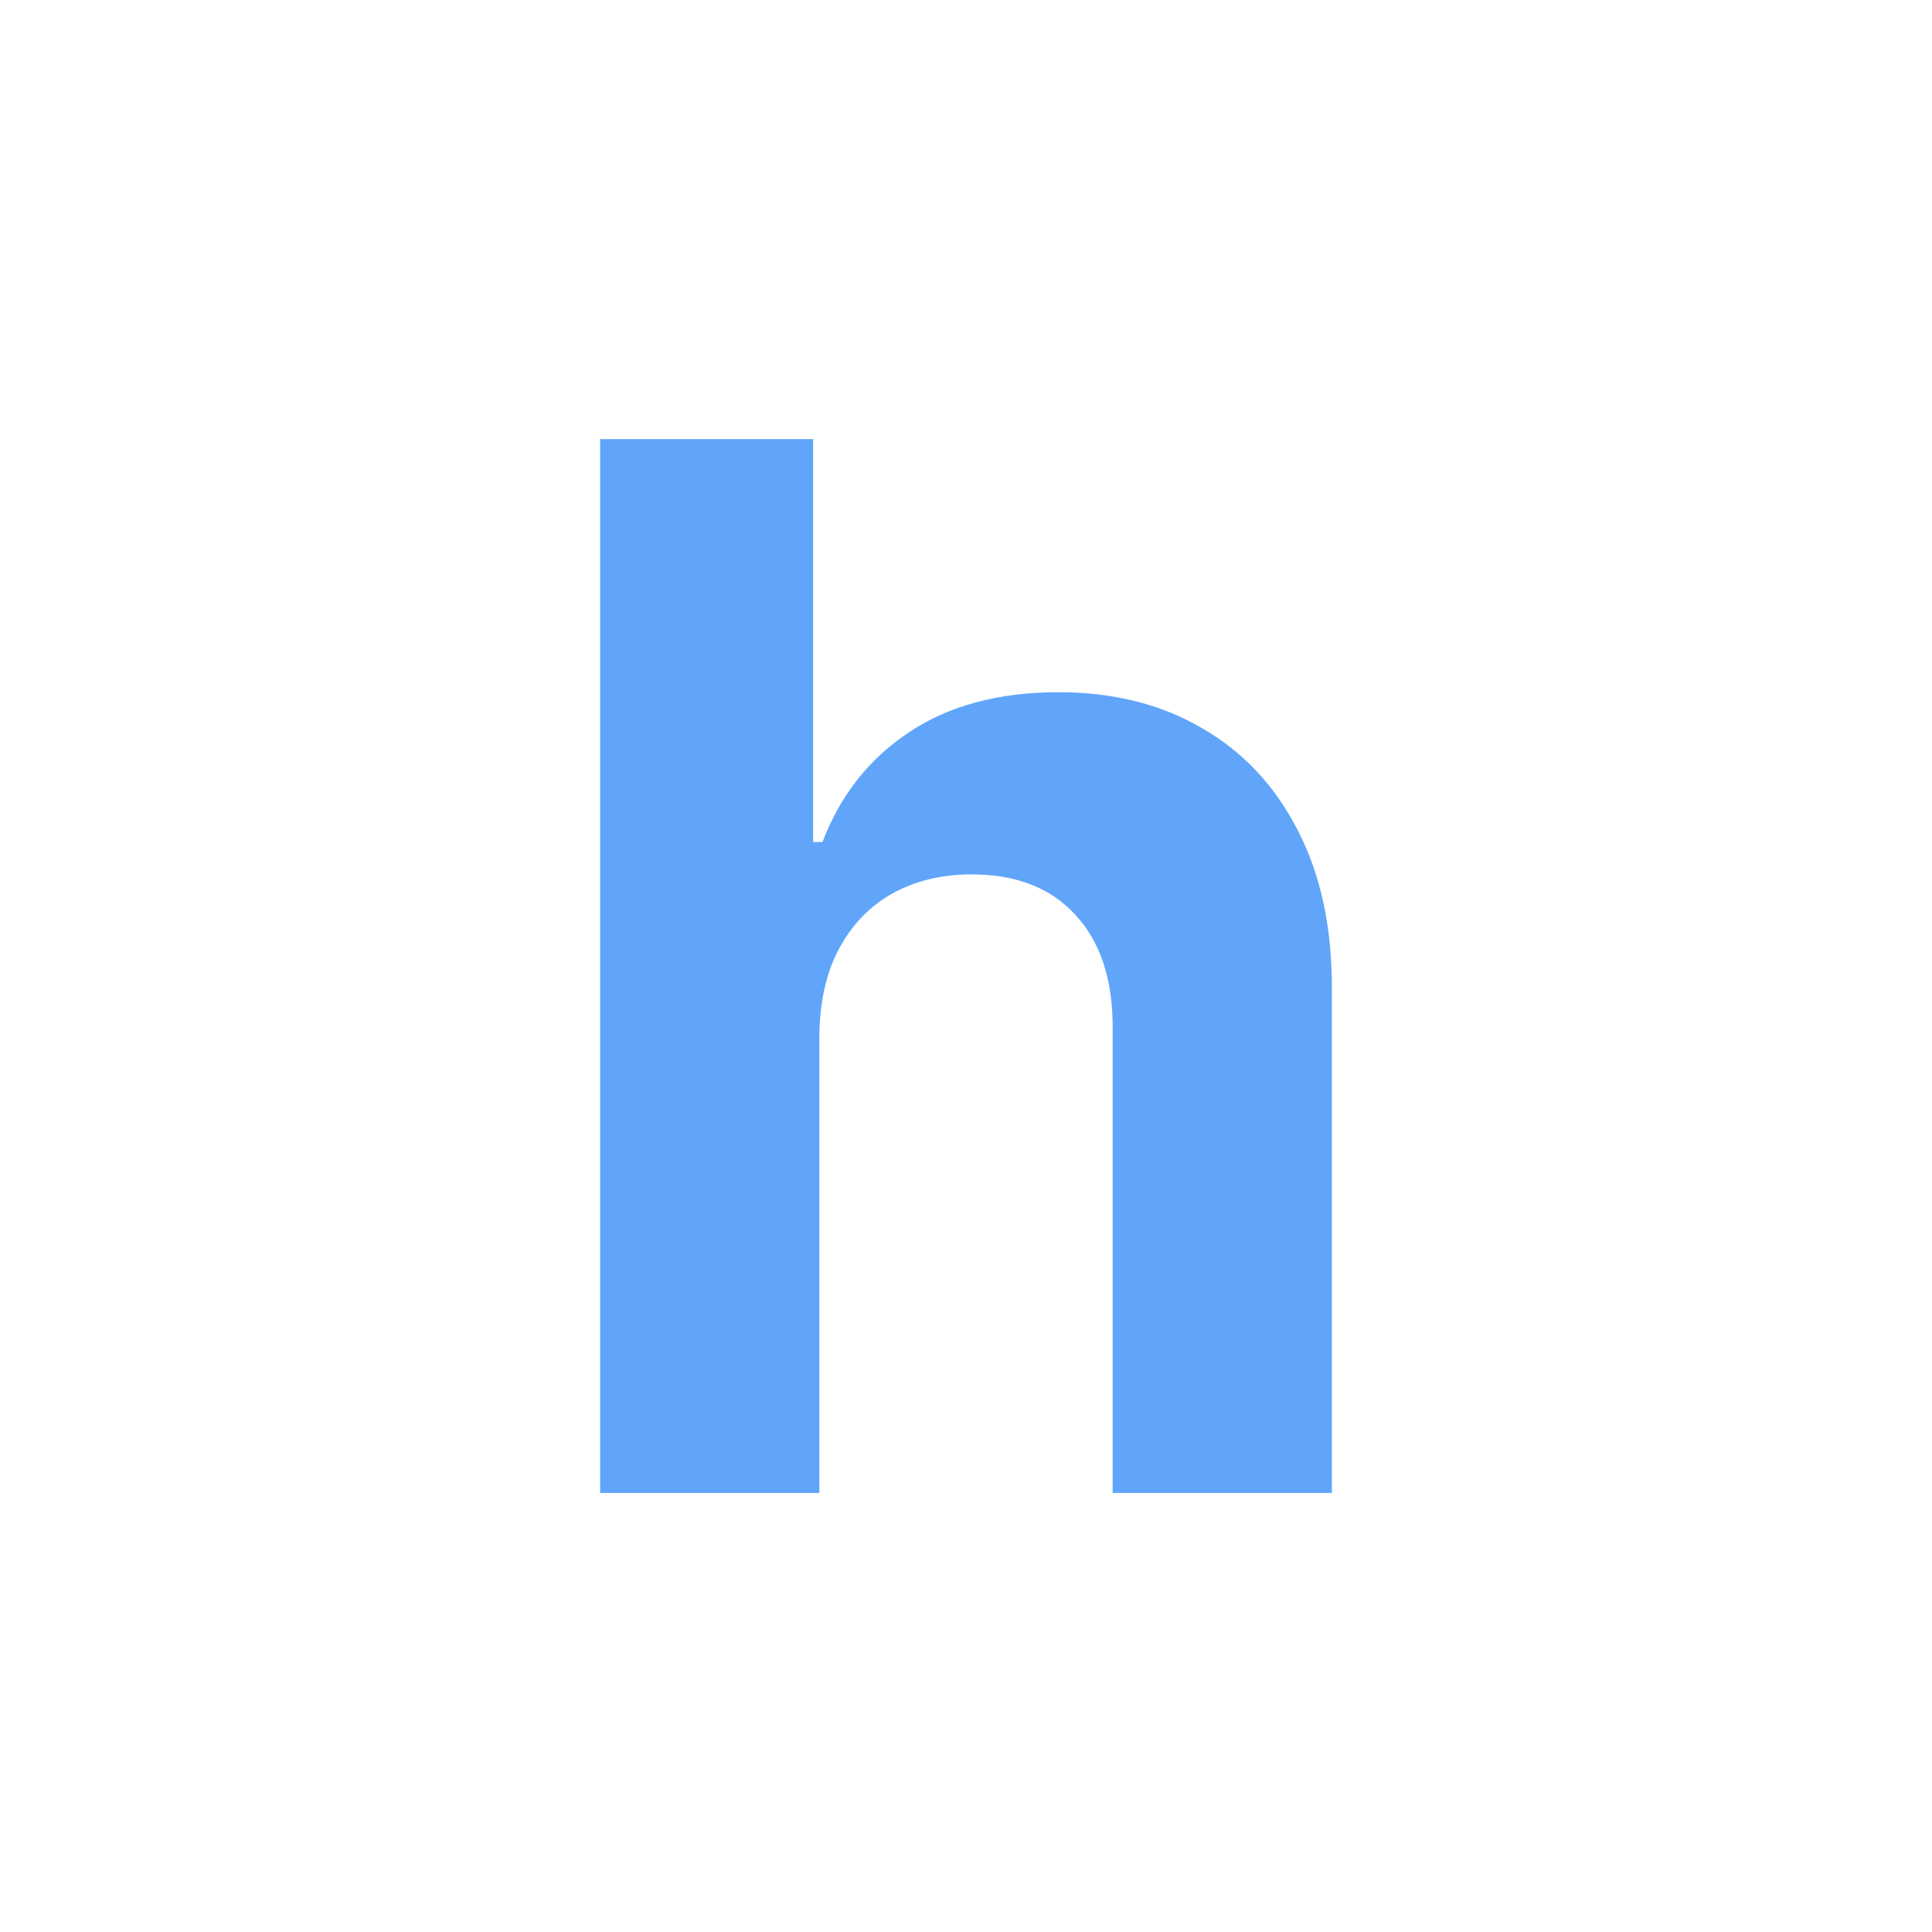
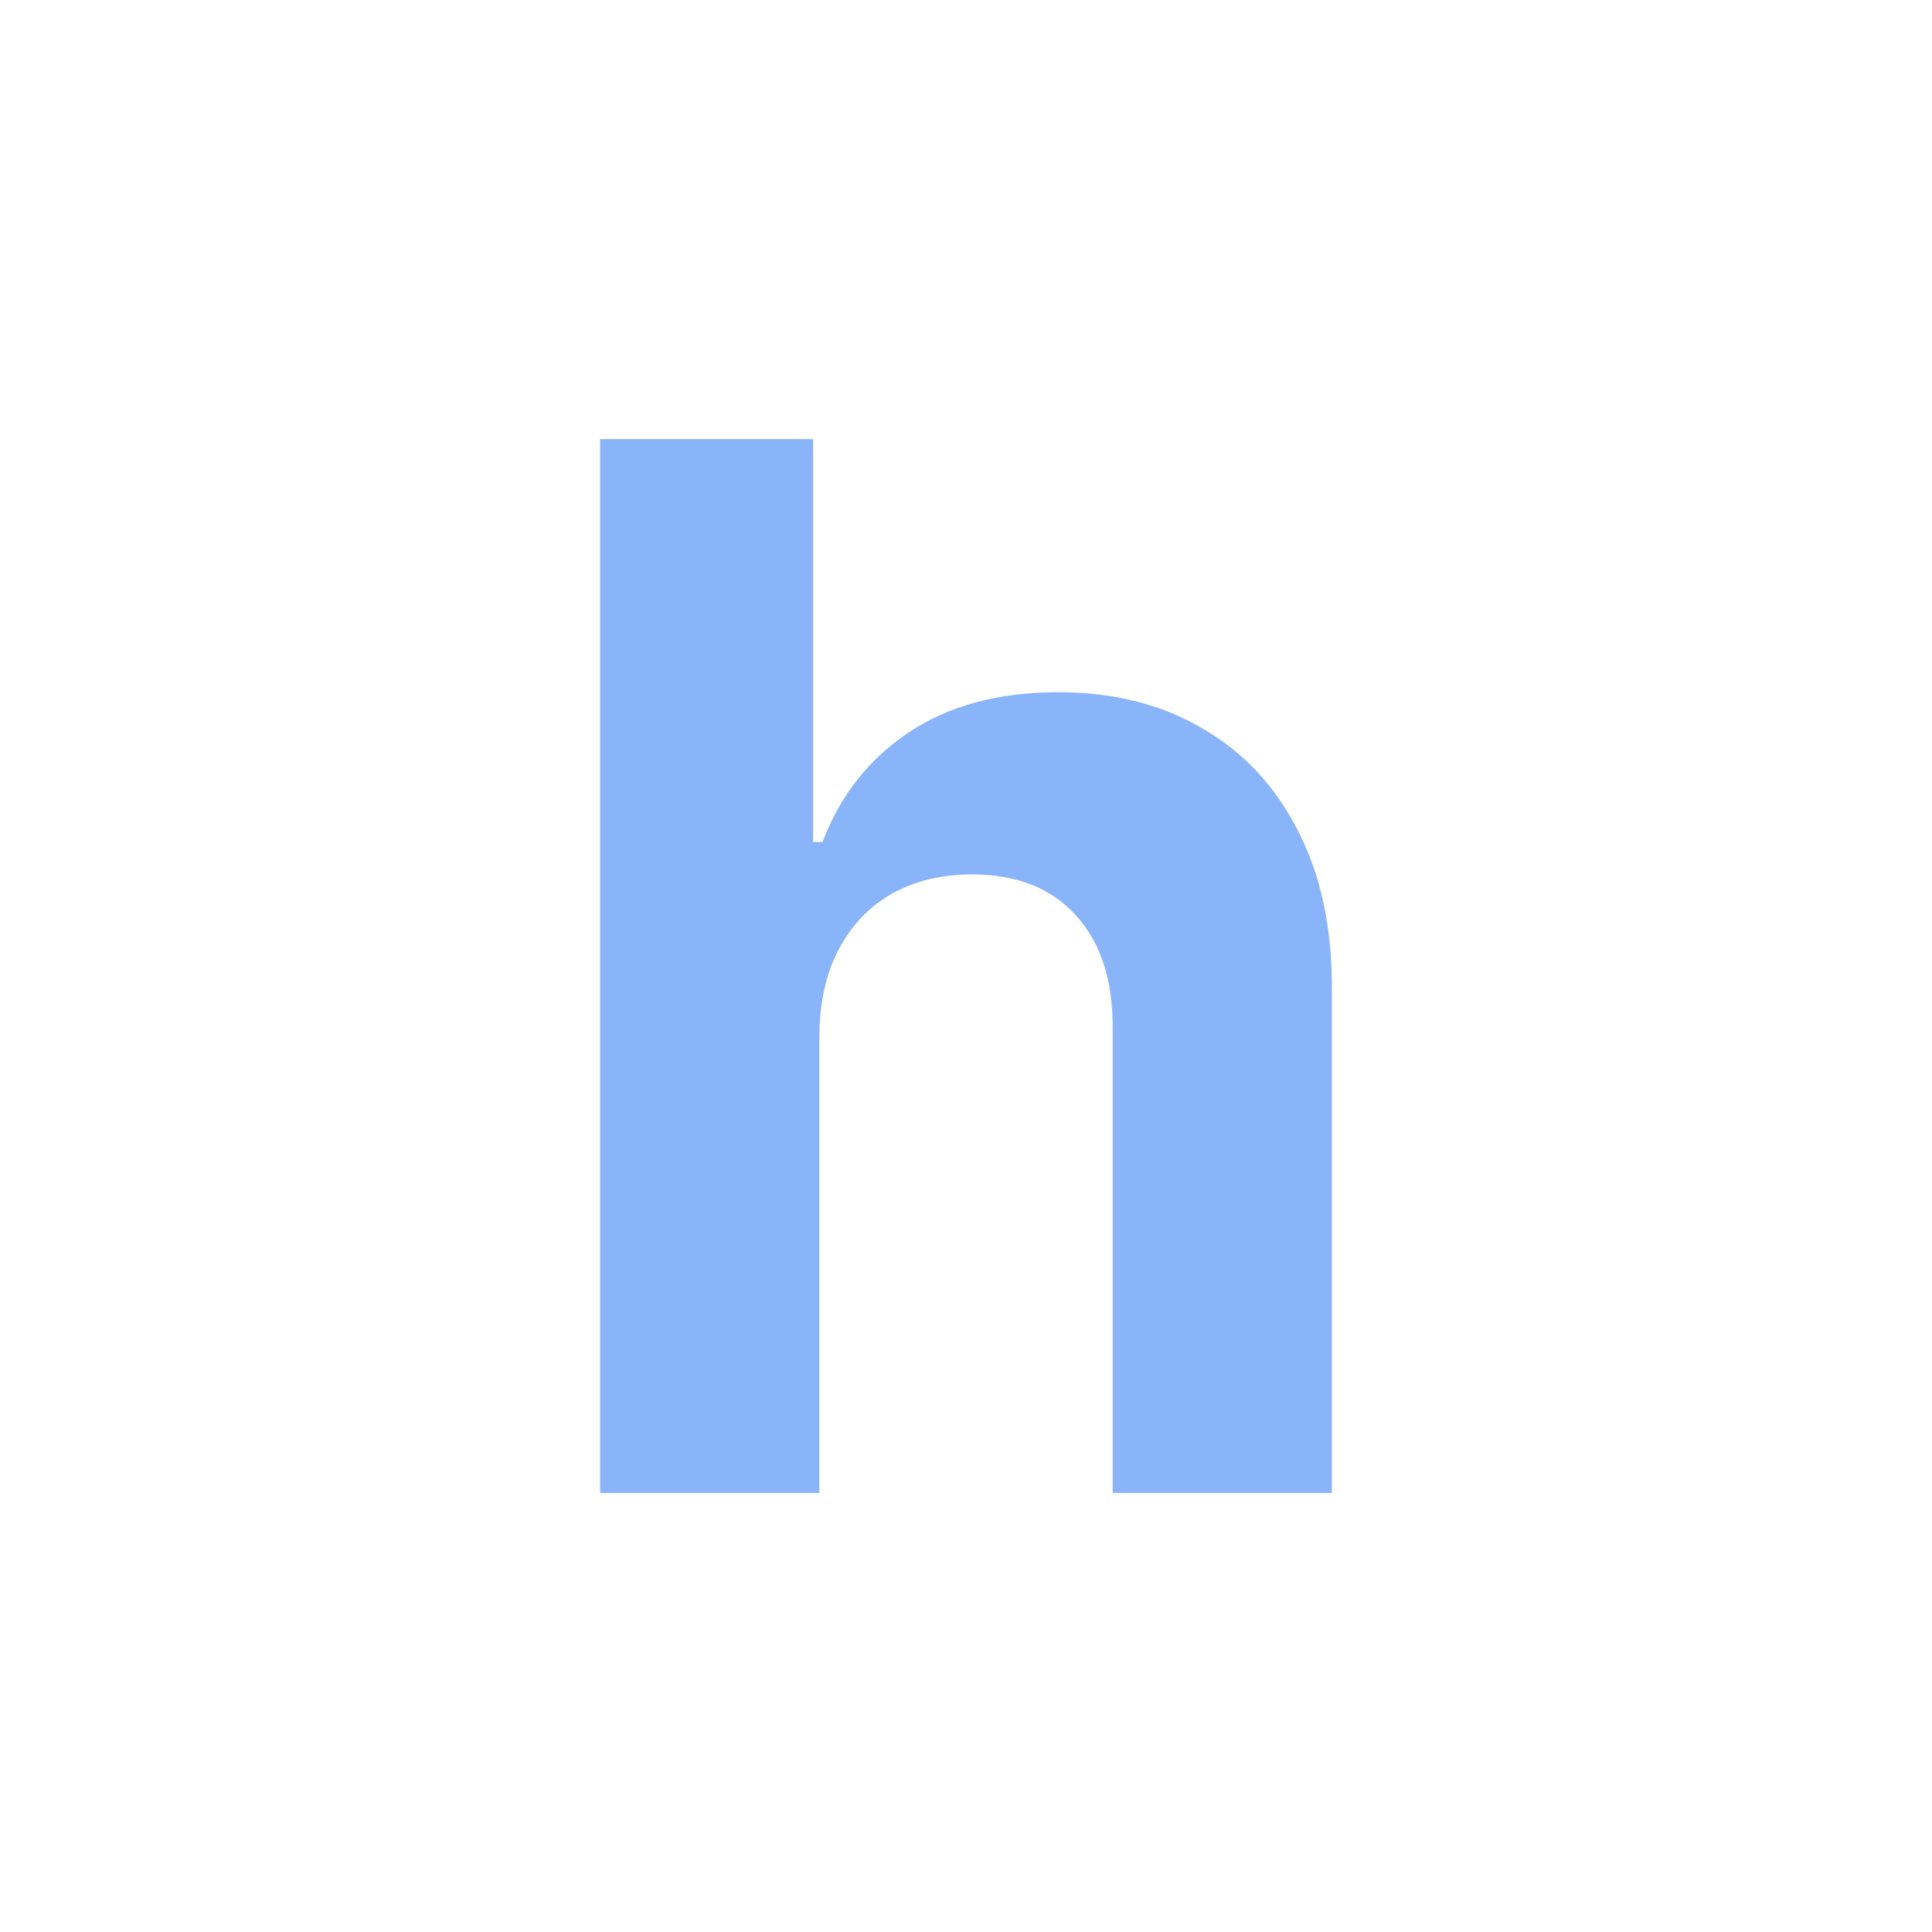
<svg xmlns="http://www.w3.org/2000/svg" width="24" height="24" viewBox="0 0 24 24" fill="none">
-   <path d="M10.178 12.869V18.546H7.455V5.455H10.101V10.46H10.217C10.438 9.88 10.796 9.426 11.29 9.098C11.785 8.766 12.405 8.599 13.15 8.599C13.832 8.599 14.427 8.749 14.934 9.047C15.445 9.341 15.842 9.765 16.123 10.319C16.408 10.869 16.549 11.527 16.545 12.294V18.546H13.822V12.78C13.826 12.175 13.672 11.704 13.361 11.367C13.055 11.03 12.624 10.862 12.07 10.862C11.7 10.862 11.371 10.941 11.086 11.099C10.805 11.256 10.583 11.486 10.421 11.789C10.263 12.087 10.182 12.447 10.178 12.869Z" fill="#60A5FA" />
+   <path d="M10.178 12.869V18.546H7.455V5.455H10.101V10.46H10.217C10.438 9.88 10.796 9.426 11.29 9.098C11.785 8.766 12.405 8.599 13.15 8.599C13.832 8.599 14.427 8.749 14.934 9.047C15.445 9.341 15.842 9.765 16.123 10.319C16.408 10.869 16.549 11.527 16.545 12.294V18.546H13.822V12.78C13.826 12.175 13.672 11.704 13.361 11.367C13.055 11.03 12.624 10.862 12.07 10.862C11.7 10.862 11.371 10.941 11.086 11.099C10.805 11.256 10.583 11.486 10.421 11.789C10.263 12.087 10.182 12.447 10.178 12.869Z" fill="#89b4fa" />
</svg>
